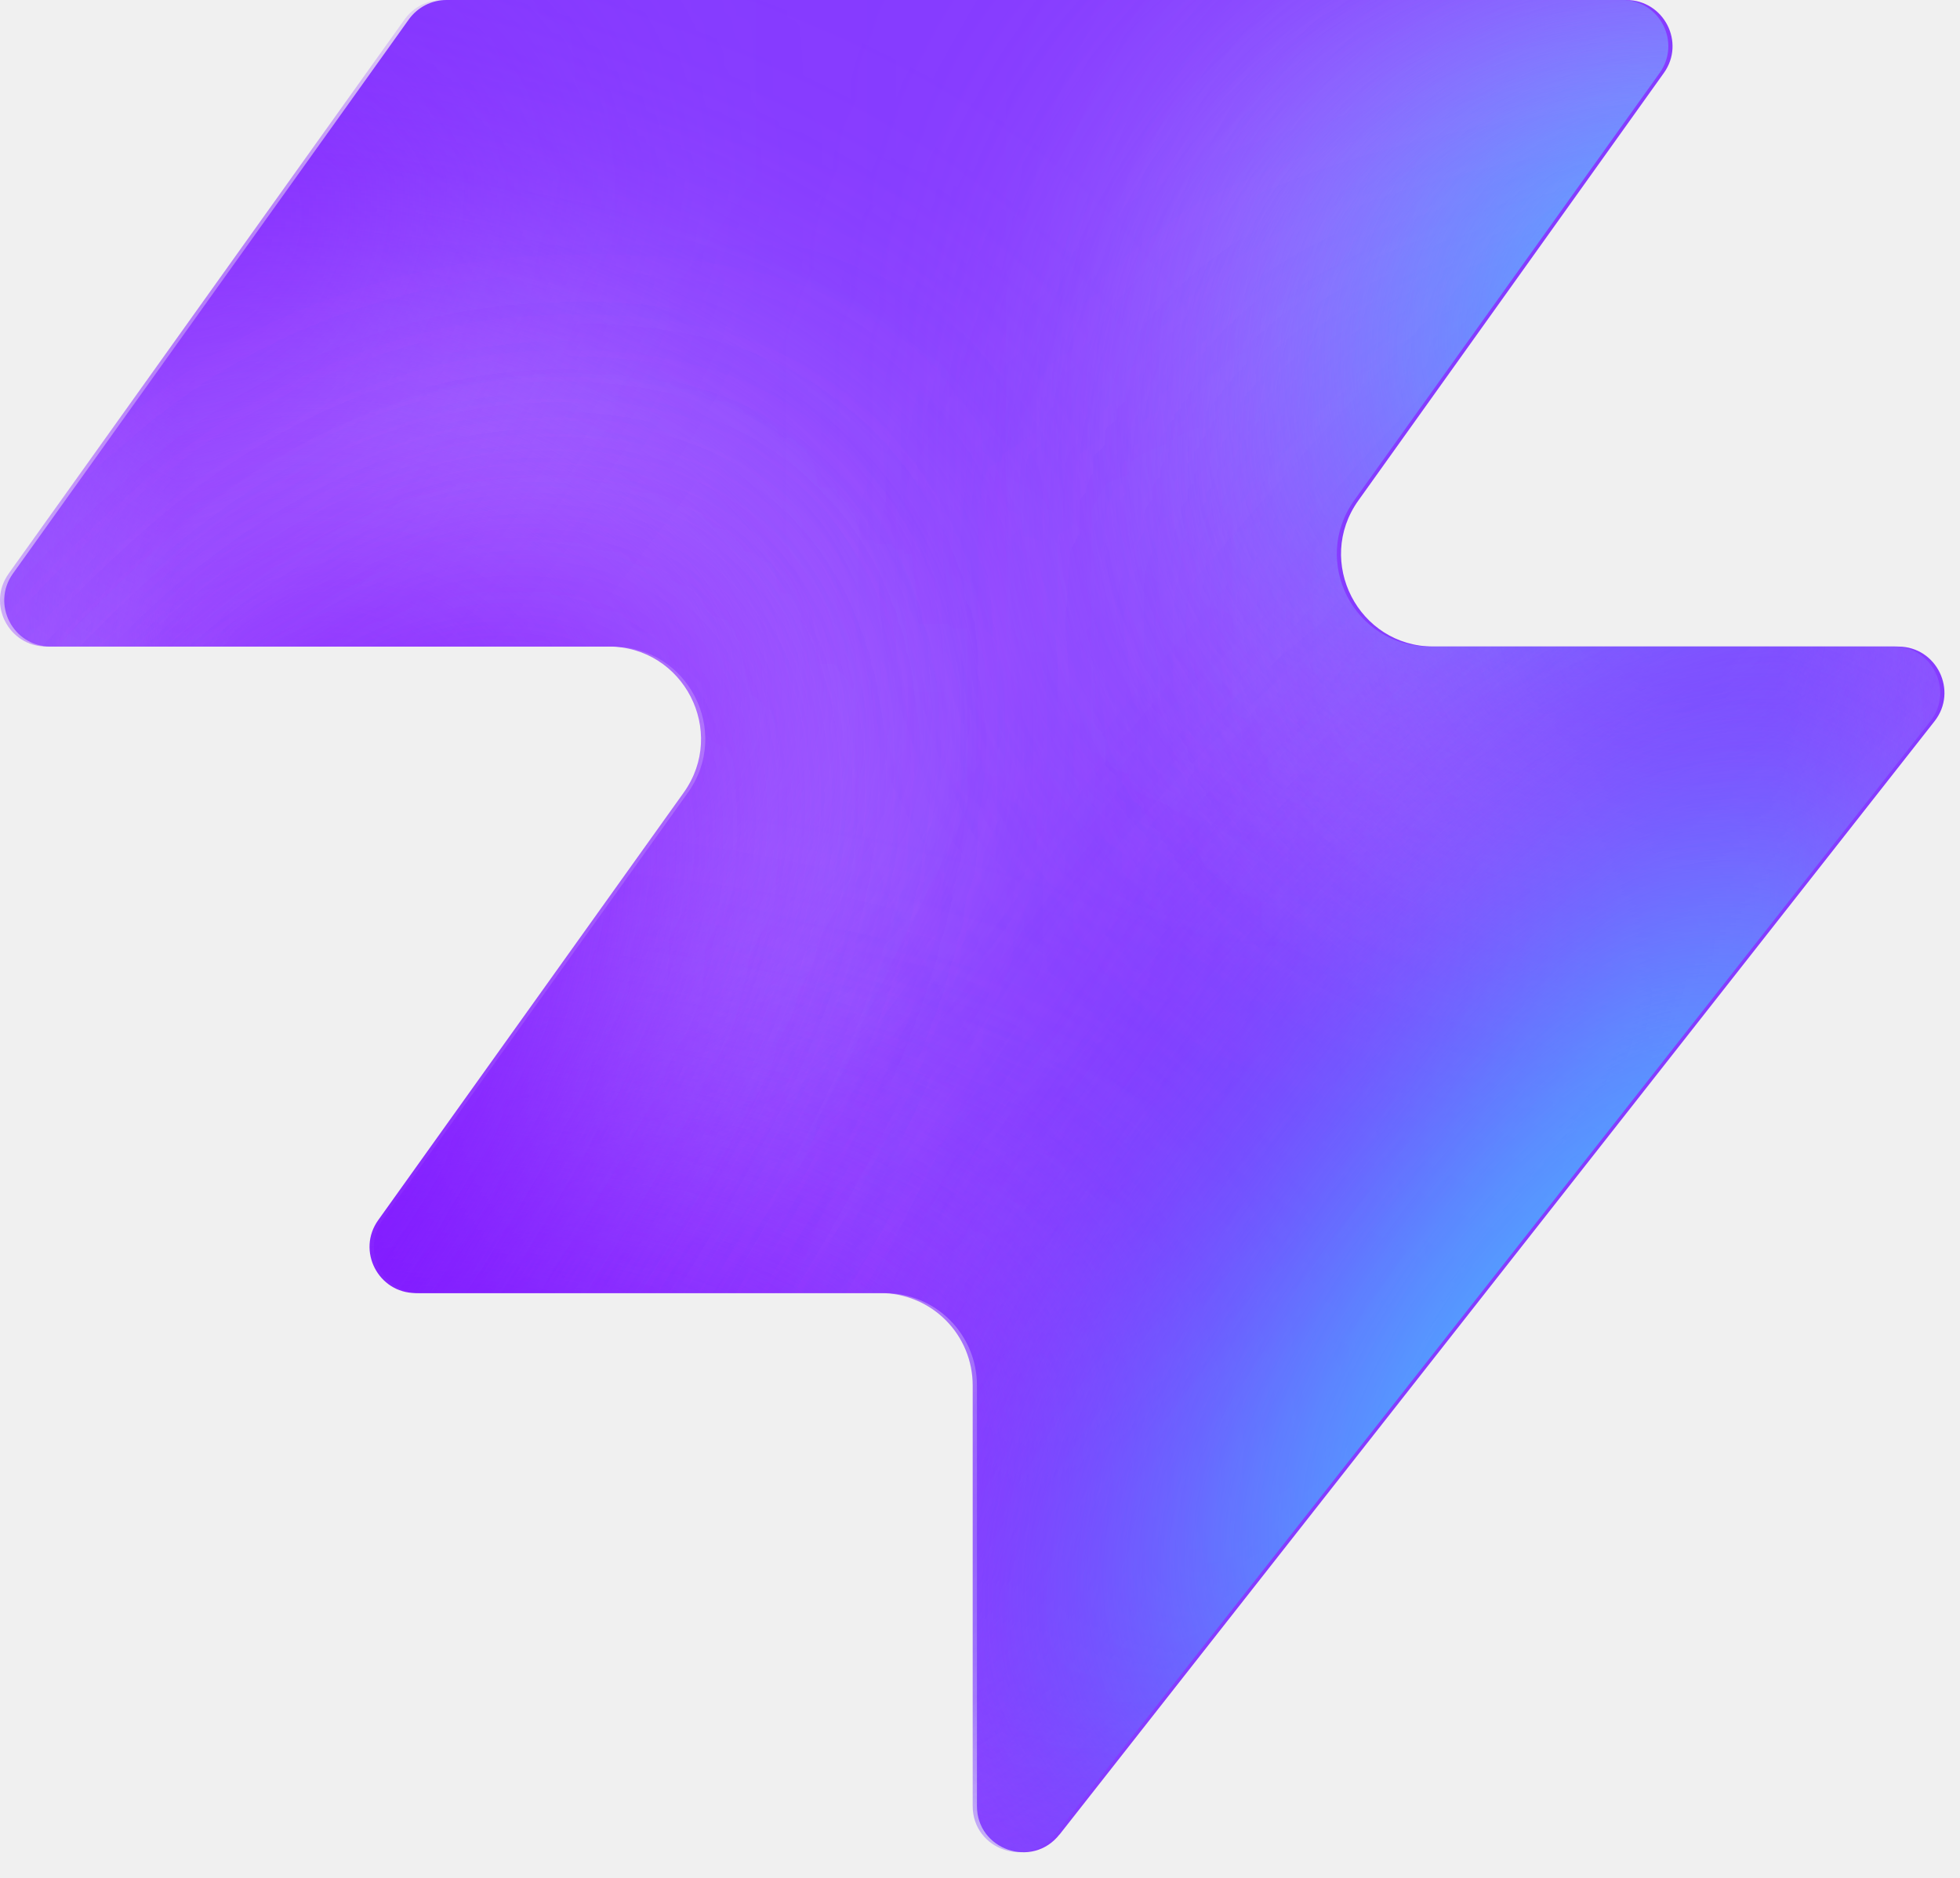
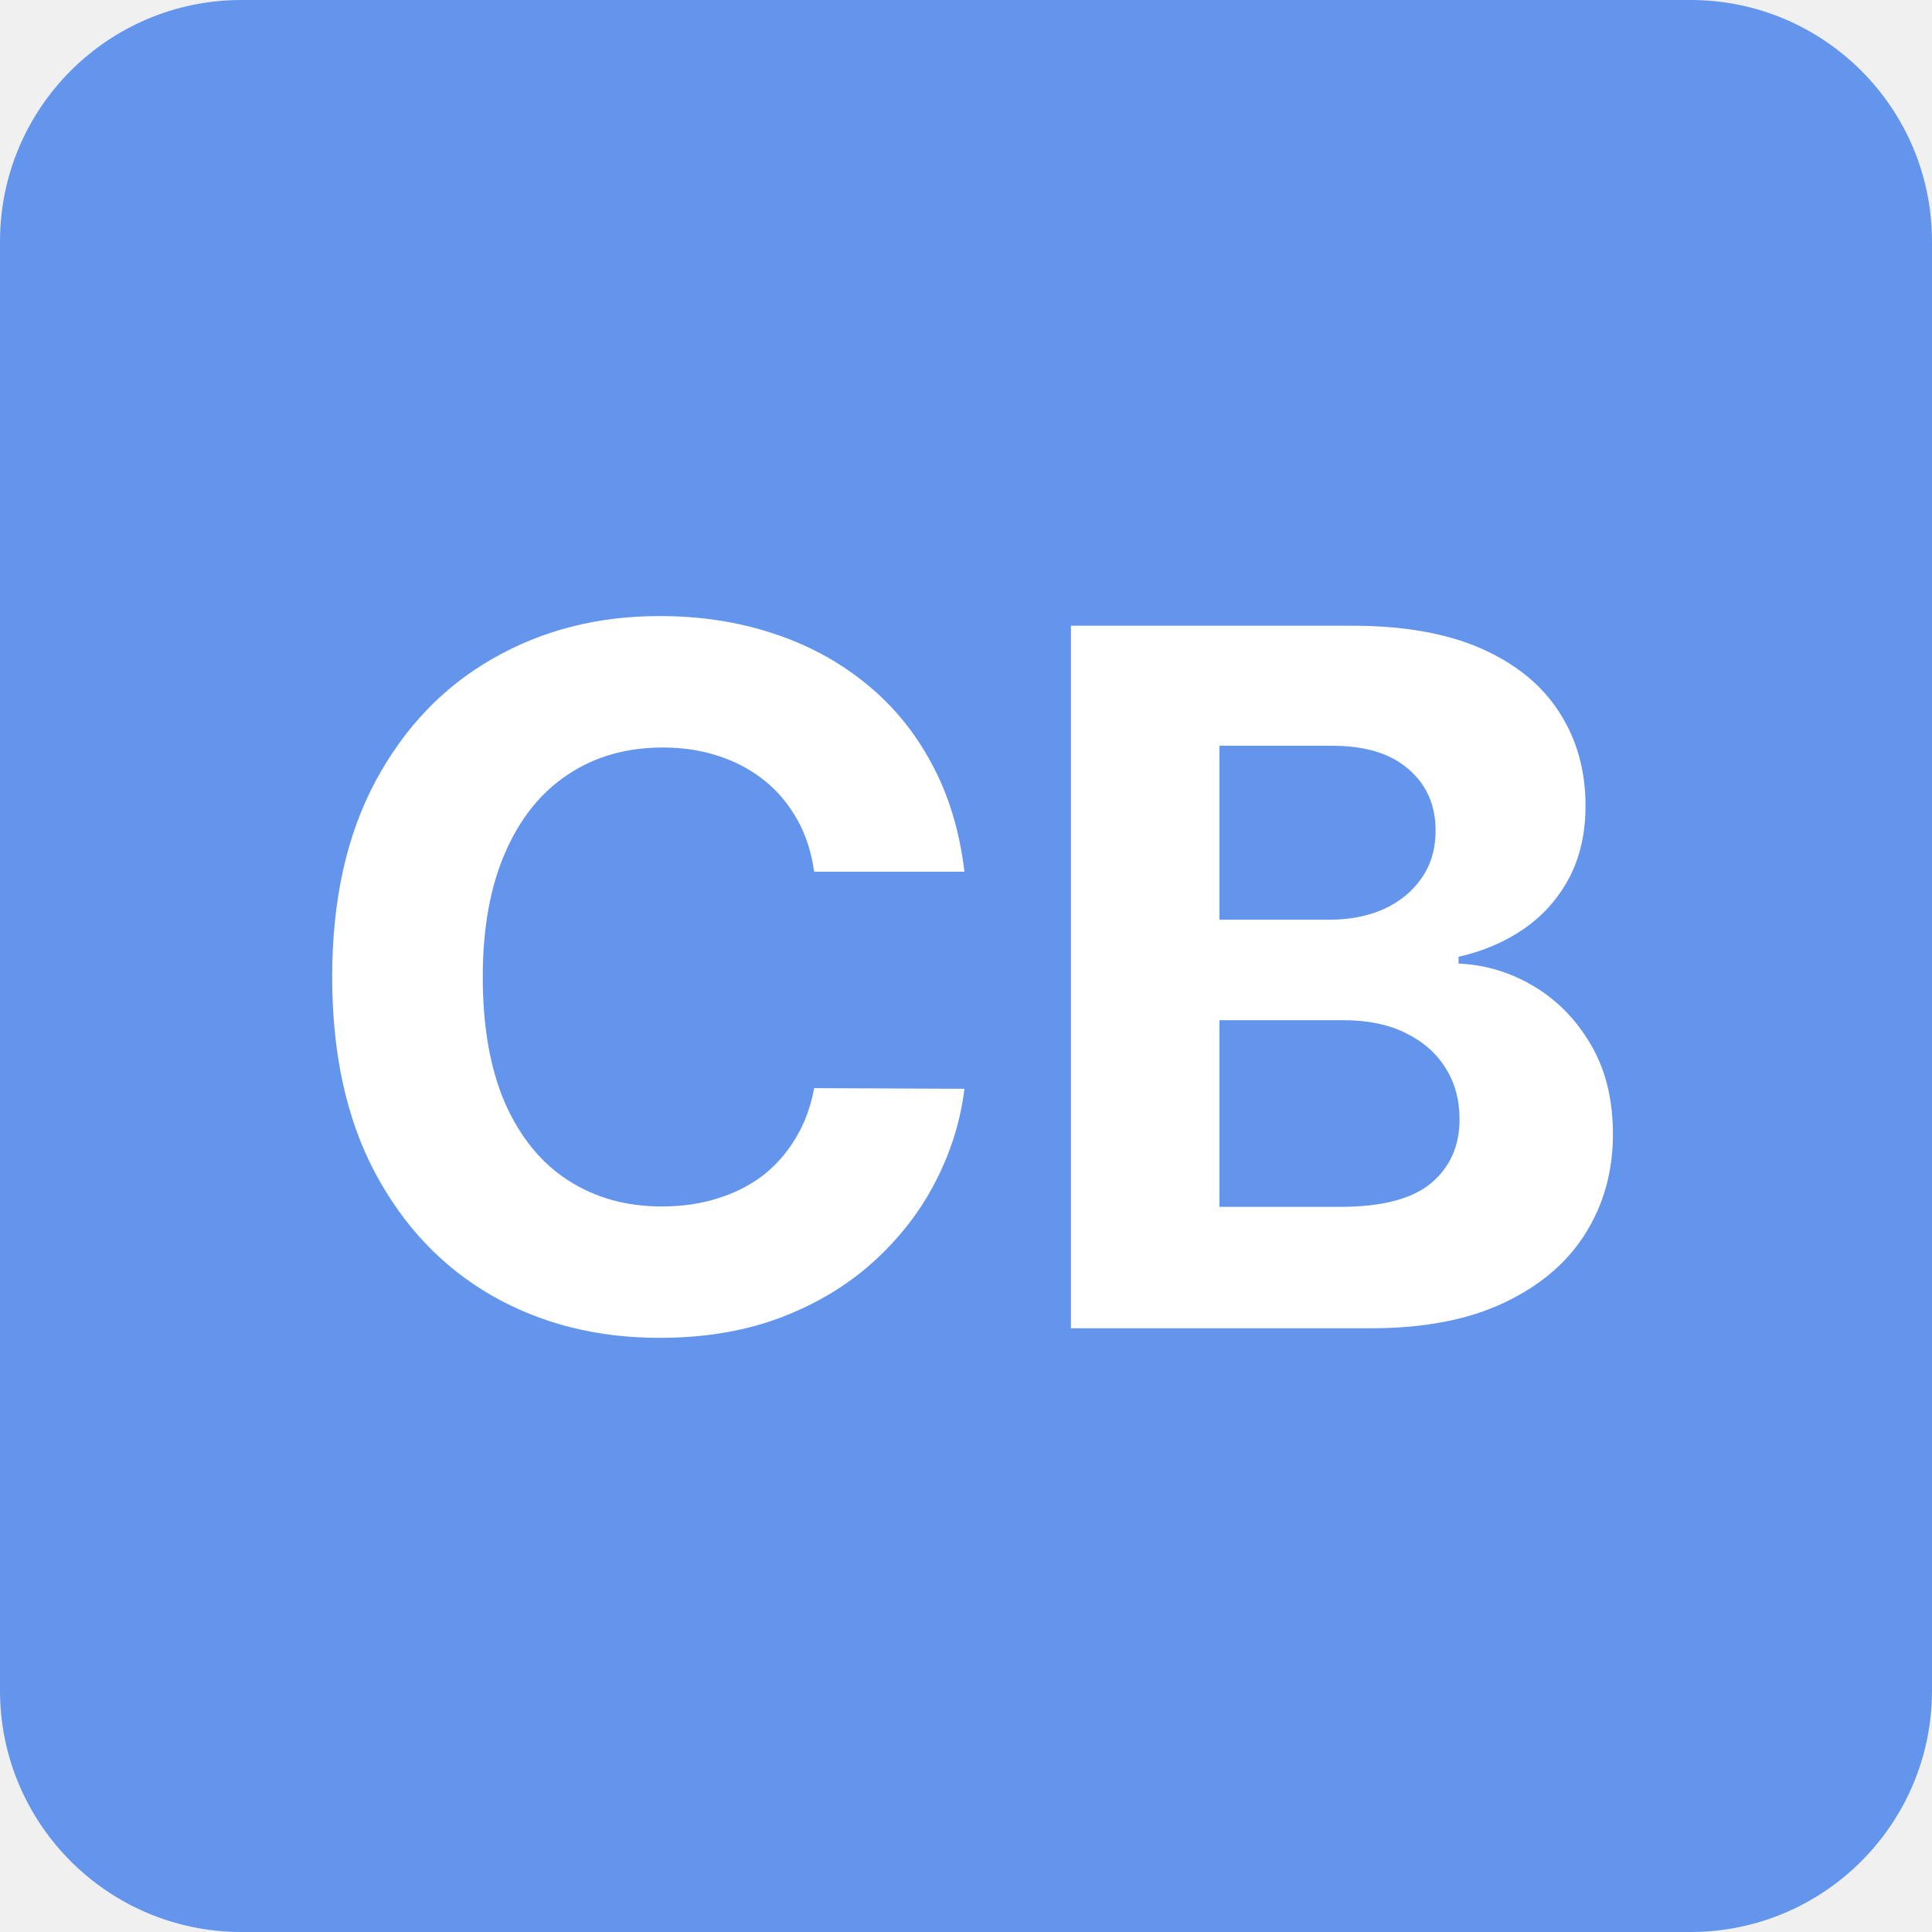
- <svg xmlns="http://www.w3.org/2000/svg" width="48" height="46" fill="none" viewBox="0 0 48 46">
-   <path fill="#863bff" d="M25.946 44.938c-.664.845-2.021.375-2.021-.698V33.937a2.26 2.26 0 0 0-2.262-2.262H10.287c-.92 0-1.456-1.04-.92-1.788l7.48-10.471c1.07-1.497 0-3.578-1.842-3.578H1.237c-.92 0-1.456-1.04-.92-1.788L10.013.474c.214-.297.556-.474.92-.474h28.894c.92 0 1.456 1.04.92 1.788l-7.48 10.471c-1.07 1.498 0 3.579 1.842 3.579h11.377c.943 0 1.473 1.088.89 1.83L25.947 44.94z" style="fill:#863bff;fill:color(display-p3 .525 .23 1);fill-opacity:1" />
-   <mask id="a" width="48" height="46" x="0" y="0" maskUnits="userSpaceOnUse" style="mask-type:alpha">
-     <path fill="#000" d="M25.842 44.938c-.664.844-2.021.375-2.021-.698V33.937a2.26 2.26 0 0 0-2.262-2.262H10.183c-.92 0-1.456-1.04-.92-1.788l7.48-10.471c1.07-1.498 0-3.579-1.842-3.579H1.133c-.92 0-1.456-1.04-.92-1.787L9.91.473c.214-.297.556-.474.92-.474h28.894c.92 0 1.456 1.04.92 1.788l-7.48 10.471c-1.07 1.498 0 3.578 1.842 3.578h11.377c.943 0 1.473 1.088.89 1.832L25.843 44.94z" style="fill:#000;fill-opacity:1" />
-   </mask>
-   <g mask="url(#a)">
-     <g filter="url(#b)">
-       <ellipse cx="5.508" cy="14.704" fill="#ede6ff" rx="5.508" ry="14.704" style="fill:#ede6ff;fill:color(display-p3 .927 .903 1);fill-opacity:1" transform="matrix(.00324 1 1 -.00324 -4.47 31.516)" />
-     </g>
-     <g filter="url(#c)">
-       <ellipse cx="10.399" cy="29.851" fill="#ede6ff" rx="10.399" ry="29.851" style="fill:#ede6ff;fill:color(display-p3 .927 .903 1);fill-opacity:1" transform="matrix(.00324 1 1 -.00324 -39.328 7.883)" />
-     </g>
-     <g filter="url(#d)">
-       <ellipse cx="5.508" cy="30.487" fill="#7e14ff" rx="5.508" ry="30.487" style="fill:#7e14ff;fill:color(display-p3 .492 .077 1);fill-opacity:1" transform="rotate(89.814 -25.913 -14.639)scale(1 -1)" />
-     </g>
-     <g filter="url(#e)">
-       <ellipse cx="5.508" cy="30.599" fill="#7e14ff" rx="5.508" ry="30.599" style="fill:#7e14ff;fill:color(display-p3 .492 .077 1);fill-opacity:1" transform="rotate(89.814 -32.644 -3.334)scale(1 -1)" />
-     </g>
-     <g filter="url(#f)">
-       <ellipse cx="5.508" cy="30.599" fill="#7e14ff" rx="5.508" ry="30.599" style="fill:#7e14ff;fill:color(display-p3 .492 .077 1);fill-opacity:1" transform="matrix(.00324 1 1 -.00324 -34.34 30.47)" />
-     </g>
-     <g filter="url(#g)">
-       <ellipse cx="14.072" cy="22.078" fill="#ede6ff" rx="14.072" ry="22.078" style="fill:#ede6ff;fill:color(display-p3 .927 .903 1);fill-opacity:1" transform="rotate(93.35 24.506 48.493)scale(-1 1)" />
-     </g>
-     <g filter="url(#h)">
-       <ellipse cx="3.47" cy="21.501" fill="#7e14ff" rx="3.47" ry="21.501" style="fill:#7e14ff;fill:color(display-p3 .492 .077 1);fill-opacity:1" transform="rotate(89.009 28.708 47.59)scale(-1 1)" />
-     </g>
-     <g filter="url(#i)">
-       <ellipse cx="3.47" cy="21.501" fill="#7e14ff" rx="3.47" ry="21.501" style="fill:#7e14ff;fill:color(display-p3 .492 .077 1);fill-opacity:1" transform="rotate(89.009 28.708 47.59)scale(-1 1)" />
-     </g>
-     <g filter="url(#j)">
-       <ellipse cx=".387" cy="8.972" fill="#7e14ff" rx="4.407" ry="29.108" style="fill:#7e14ff;fill:color(display-p3 .492 .077 1);fill-opacity:1" transform="rotate(39.51 .387 8.972)" />
-     </g>
-     <g filter="url(#k)">
-       <ellipse cx="47.523" cy="-6.092" fill="#7e14ff" rx="4.407" ry="29.108" style="fill:#7e14ff;fill:color(display-p3 .492 .077 1);fill-opacity:1" transform="rotate(37.892 47.523 -6.092)" />
-     </g>
-     <g filter="url(#l)">
-       <ellipse cx="41.412" cy="6.333" fill="#47bfff" rx="5.971" ry="9.665" style="fill:#47bfff;fill:color(display-p3 .28 .748 1);fill-opacity:1" transform="rotate(37.892 41.412 6.333)" />
-     </g>
-     <g filter="url(#m)">
-       <ellipse cx="-1.879" cy="38.332" fill="#7e14ff" rx="4.407" ry="29.108" style="fill:#7e14ff;fill:color(display-p3 .492 .077 1);fill-opacity:1" transform="rotate(37.892 -1.88 38.332)" />
-     </g>
-     <g filter="url(#n)">
-       <ellipse cx="-1.879" cy="38.332" fill="#7e14ff" rx="4.407" ry="29.108" style="fill:#7e14ff;fill:color(display-p3 .492 .077 1);fill-opacity:1" transform="rotate(37.892 -1.88 38.332)" />
-     </g>
-     <g filter="url(#o)">
-       <ellipse cx="35.651" cy="29.907" fill="#7e14ff" rx="4.407" ry="29.108" style="fill:#7e14ff;fill:color(display-p3 .492 .077 1);fill-opacity:1" transform="rotate(37.892 35.651 29.907)" />
-     </g>
-     <g filter="url(#p)">
-       <ellipse cx="38.418" cy="32.4" fill="#47bfff" rx="5.971" ry="15.297" style="fill:#47bfff;fill:color(display-p3 .28 .748 1);fill-opacity:1" transform="rotate(37.892 38.418 32.4)" />
-     </g>
+ <svg xmlns="http://www.w3.org/2000/svg" width="32" height="32" viewBox="0 0 32 32" fill="none">
+   <g clip-path="url(#clip0_2_2)">
+     <rect width="32" height="32" rx="4" fill="#6495ED" />
+     <path d="M15.974 14.438H13.485C13.44 14.116 13.347 13.829 13.207 13.579C13.066 13.326 12.887 13.11 12.667 12.932C12.447 12.754 12.193 12.617 11.905 12.523C11.621 12.428 11.313 12.381 10.979 12.381C10.377 12.381 9.853 12.53 9.406 12.829C8.959 13.125 8.612 13.557 8.366 14.125C8.12 14.689 7.996 15.375 7.996 16.182C7.996 17.011 8.12 17.708 8.366 18.273C8.616 18.837 8.964 19.263 9.411 19.551C9.858 19.839 10.375 19.983 10.962 19.983C11.292 19.983 11.597 19.939 11.877 19.852C12.161 19.765 12.413 19.638 12.633 19.472C12.852 19.301 13.034 19.095 13.178 18.852C13.326 18.61 13.428 18.333 13.485 18.023L15.974 18.034C15.909 18.568 15.748 19.083 15.491 19.579C15.237 20.072 14.894 20.513 14.462 20.903C14.034 21.29 13.523 21.597 12.928 21.824C12.337 22.047 11.669 22.159 10.923 22.159C9.885 22.159 8.957 21.924 8.138 21.454C7.324 20.985 6.68 20.305 6.207 19.415C5.737 18.525 5.502 17.447 5.502 16.182C5.502 14.913 5.741 13.833 6.218 12.943C6.695 12.053 7.343 11.375 8.161 10.909C8.979 10.439 9.9 10.204 10.923 10.204C11.597 10.204 12.222 10.299 12.798 10.489C13.377 10.678 13.89 10.954 14.337 11.318C14.784 11.678 15.148 12.119 15.428 12.642C15.712 13.165 15.894 13.763 15.974 14.438ZM17.738 22V10.364H22.397C23.253 10.364 23.967 10.491 24.539 10.744C25.111 10.998 25.541 11.35 25.829 11.801C26.117 12.248 26.261 12.763 26.261 13.347C26.261 13.801 26.17 14.201 25.988 14.546C25.806 14.886 25.556 15.167 25.238 15.386C24.924 15.602 24.564 15.756 24.158 15.847V15.96C24.602 15.979 25.016 16.104 25.403 16.335C25.793 16.566 26.109 16.89 26.352 17.307C26.594 17.72 26.715 18.212 26.715 18.784C26.715 19.401 26.562 19.953 26.255 20.438C25.952 20.919 25.503 21.299 24.908 21.579C24.314 21.86 23.581 22 22.709 22H17.738ZM20.198 19.989H22.204C22.889 19.989 23.389 19.858 23.704 19.597C24.018 19.331 24.175 18.979 24.175 18.54C24.175 18.218 24.098 17.934 23.942 17.688C23.787 17.441 23.566 17.248 23.278 17.108C22.994 16.968 22.655 16.898 22.261 16.898H20.198V19.989ZM20.198 15.233H22.022C22.359 15.233 22.658 15.174 22.92 15.057C23.185 14.936 23.393 14.765 23.545 14.546C23.7 14.326 23.778 14.062 23.778 13.756C23.778 13.335 23.628 12.996 23.329 12.739C23.033 12.481 22.613 12.352 22.067 12.352H20.198V15.233Z" fill="white" />
  </g>
  <defs>
-     <filter id="b" width="60.045" height="41.654" x="-19.77" y="16.149" color-interpolation-filters="sRGB" filterUnits="userSpaceOnUse">
-       <feFlood flood-opacity="0" result="BackgroundImageFix" />
-       <feBlend in="SourceGraphic" in2="BackgroundImageFix" result="shape" />
-       <feGaussianBlur result="effect1_foregroundBlur_2002_17158" stdDeviation="7.659" />
-     </filter>
-     <filter id="c" width="90.34" height="51.437" x="-54.613" y="-7.533" color-interpolation-filters="sRGB" filterUnits="userSpaceOnUse">
-       <feFlood flood-opacity="0" result="BackgroundImageFix" />
-       <feBlend in="SourceGraphic" in2="BackgroundImageFix" result="shape" />
-       <feGaussianBlur result="effect1_foregroundBlur_2002_17158" stdDeviation="7.659" />
-     </filter>
-     <filter id="d" width="79.355" height="29.4" x="-49.64" y="2.03" color-interpolation-filters="sRGB" filterUnits="userSpaceOnUse">
-       <feFlood flood-opacity="0" result="BackgroundImageFix" />
-       <feBlend in="SourceGraphic" in2="BackgroundImageFix" result="shape" />
-       <feGaussianBlur result="effect1_foregroundBlur_2002_17158" stdDeviation="4.596" />
-     </filter>
-     <filter id="e" width="79.579" height="29.4" x="-45.045" y="20.029" color-interpolation-filters="sRGB" filterUnits="userSpaceOnUse">
-       <feFlood flood-opacity="0" result="BackgroundImageFix" />
-       <feBlend in="SourceGraphic" in2="BackgroundImageFix" result="shape" />
-       <feGaussianBlur result="effect1_foregroundBlur_2002_17158" stdDeviation="4.596" />
-     </filter>
-     <filter id="f" width="79.579" height="29.4" x="-43.513" y="21.178" color-interpolation-filters="sRGB" filterUnits="userSpaceOnUse">
-       <feFlood flood-opacity="0" result="BackgroundImageFix" />
-       <feBlend in="SourceGraphic" in2="BackgroundImageFix" result="shape" />
-       <feGaussianBlur result="effect1_foregroundBlur_2002_17158" stdDeviation="4.596" />
-     </filter>
-     <filter id="g" width="74.749" height="58.852" x="15.756" y="-17.901" color-interpolation-filters="sRGB" filterUnits="userSpaceOnUse">
-       <feFlood flood-opacity="0" result="BackgroundImageFix" />
-       <feBlend in="SourceGraphic" in2="BackgroundImageFix" result="shape" />
-       <feGaussianBlur result="effect1_foregroundBlur_2002_17158" stdDeviation="7.659" />
-     </filter>
-     <filter id="h" width="61.377" height="25.362" x="23.548" y="2.284" color-interpolation-filters="sRGB" filterUnits="userSpaceOnUse">
-       <feFlood flood-opacity="0" result="BackgroundImageFix" />
-       <feBlend in="SourceGraphic" in2="BackgroundImageFix" result="shape" />
-       <feGaussianBlur result="effect1_foregroundBlur_2002_17158" stdDeviation="4.596" />
-     </filter>
-     <filter id="i" width="61.377" height="25.362" x="23.548" y="2.284" color-interpolation-filters="sRGB" filterUnits="userSpaceOnUse">
-       <feFlood flood-opacity="0" result="BackgroundImageFix" />
-       <feBlend in="SourceGraphic" in2="BackgroundImageFix" result="shape" />
-       <feGaussianBlur result="effect1_foregroundBlur_2002_17158" stdDeviation="4.596" />
-     </filter>
-     <filter id="j" width="56.045" height="63.649" x="-27.636" y="-22.853" color-interpolation-filters="sRGB" filterUnits="userSpaceOnUse">
-       <feFlood flood-opacity="0" result="BackgroundImageFix" />
-       <feBlend in="SourceGraphic" in2="BackgroundImageFix" result="shape" />
-       <feGaussianBlur result="effect1_foregroundBlur_2002_17158" stdDeviation="4.596" />
-     </filter>
-     <filter id="k" width="54.814" height="64.646" x="20.116" y="-38.415" color-interpolation-filters="sRGB" filterUnits="userSpaceOnUse">
-       <feFlood flood-opacity="0" result="BackgroundImageFix" />
-       <feBlend in="SourceGraphic" in2="BackgroundImageFix" result="shape" />
-       <feGaussianBlur result="effect1_foregroundBlur_2002_17158" stdDeviation="4.596" />
-     </filter>
-     <filter id="l" width="33.541" height="35.313" x="24.641" y="-11.323" color-interpolation-filters="sRGB" filterUnits="userSpaceOnUse">
-       <feFlood flood-opacity="0" result="BackgroundImageFix" />
-       <feBlend in="SourceGraphic" in2="BackgroundImageFix" result="shape" />
-       <feGaussianBlur result="effect1_foregroundBlur_2002_17158" stdDeviation="4.596" />
-     </filter>
-     <filter id="m" width="54.814" height="64.646" x="-29.286" y="6.009" color-interpolation-filters="sRGB" filterUnits="userSpaceOnUse">
-       <feFlood flood-opacity="0" result="BackgroundImageFix" />
-       <feBlend in="SourceGraphic" in2="BackgroundImageFix" result="shape" />
-       <feGaussianBlur result="effect1_foregroundBlur_2002_17158" stdDeviation="4.596" />
-     </filter>
-     <filter id="n" width="54.814" height="64.646" x="-29.286" y="6.009" color-interpolation-filters="sRGB" filterUnits="userSpaceOnUse">
-       <feFlood flood-opacity="0" result="BackgroundImageFix" />
-       <feBlend in="SourceGraphic" in2="BackgroundImageFix" result="shape" />
-       <feGaussianBlur result="effect1_foregroundBlur_2002_17158" stdDeviation="4.596" />
-     </filter>
-     <filter id="o" width="54.814" height="64.646" x="8.244" y="-2.416" color-interpolation-filters="sRGB" filterUnits="userSpaceOnUse">
-       <feFlood flood-opacity="0" result="BackgroundImageFix" />
-       <feBlend in="SourceGraphic" in2="BackgroundImageFix" result="shape" />
-       <feGaussianBlur result="effect1_foregroundBlur_2002_17158" stdDeviation="4.596" />
-     </filter>
-     <filter id="p" width="39.409" height="43.623" x="18.713" y="10.588" color-interpolation-filters="sRGB" filterUnits="userSpaceOnUse">
-       <feFlood flood-opacity="0" result="BackgroundImageFix" />
-       <feBlend in="SourceGraphic" in2="BackgroundImageFix" result="shape" />
-       <feGaussianBlur result="effect1_foregroundBlur_2002_17158" stdDeviation="4.596" />
-     </filter>
+     <clipPath id="clip0_2_2">
+       <rect width="32" height="32" rx="4" fill="white" />
+     </clipPath>
  </defs>
</svg>
